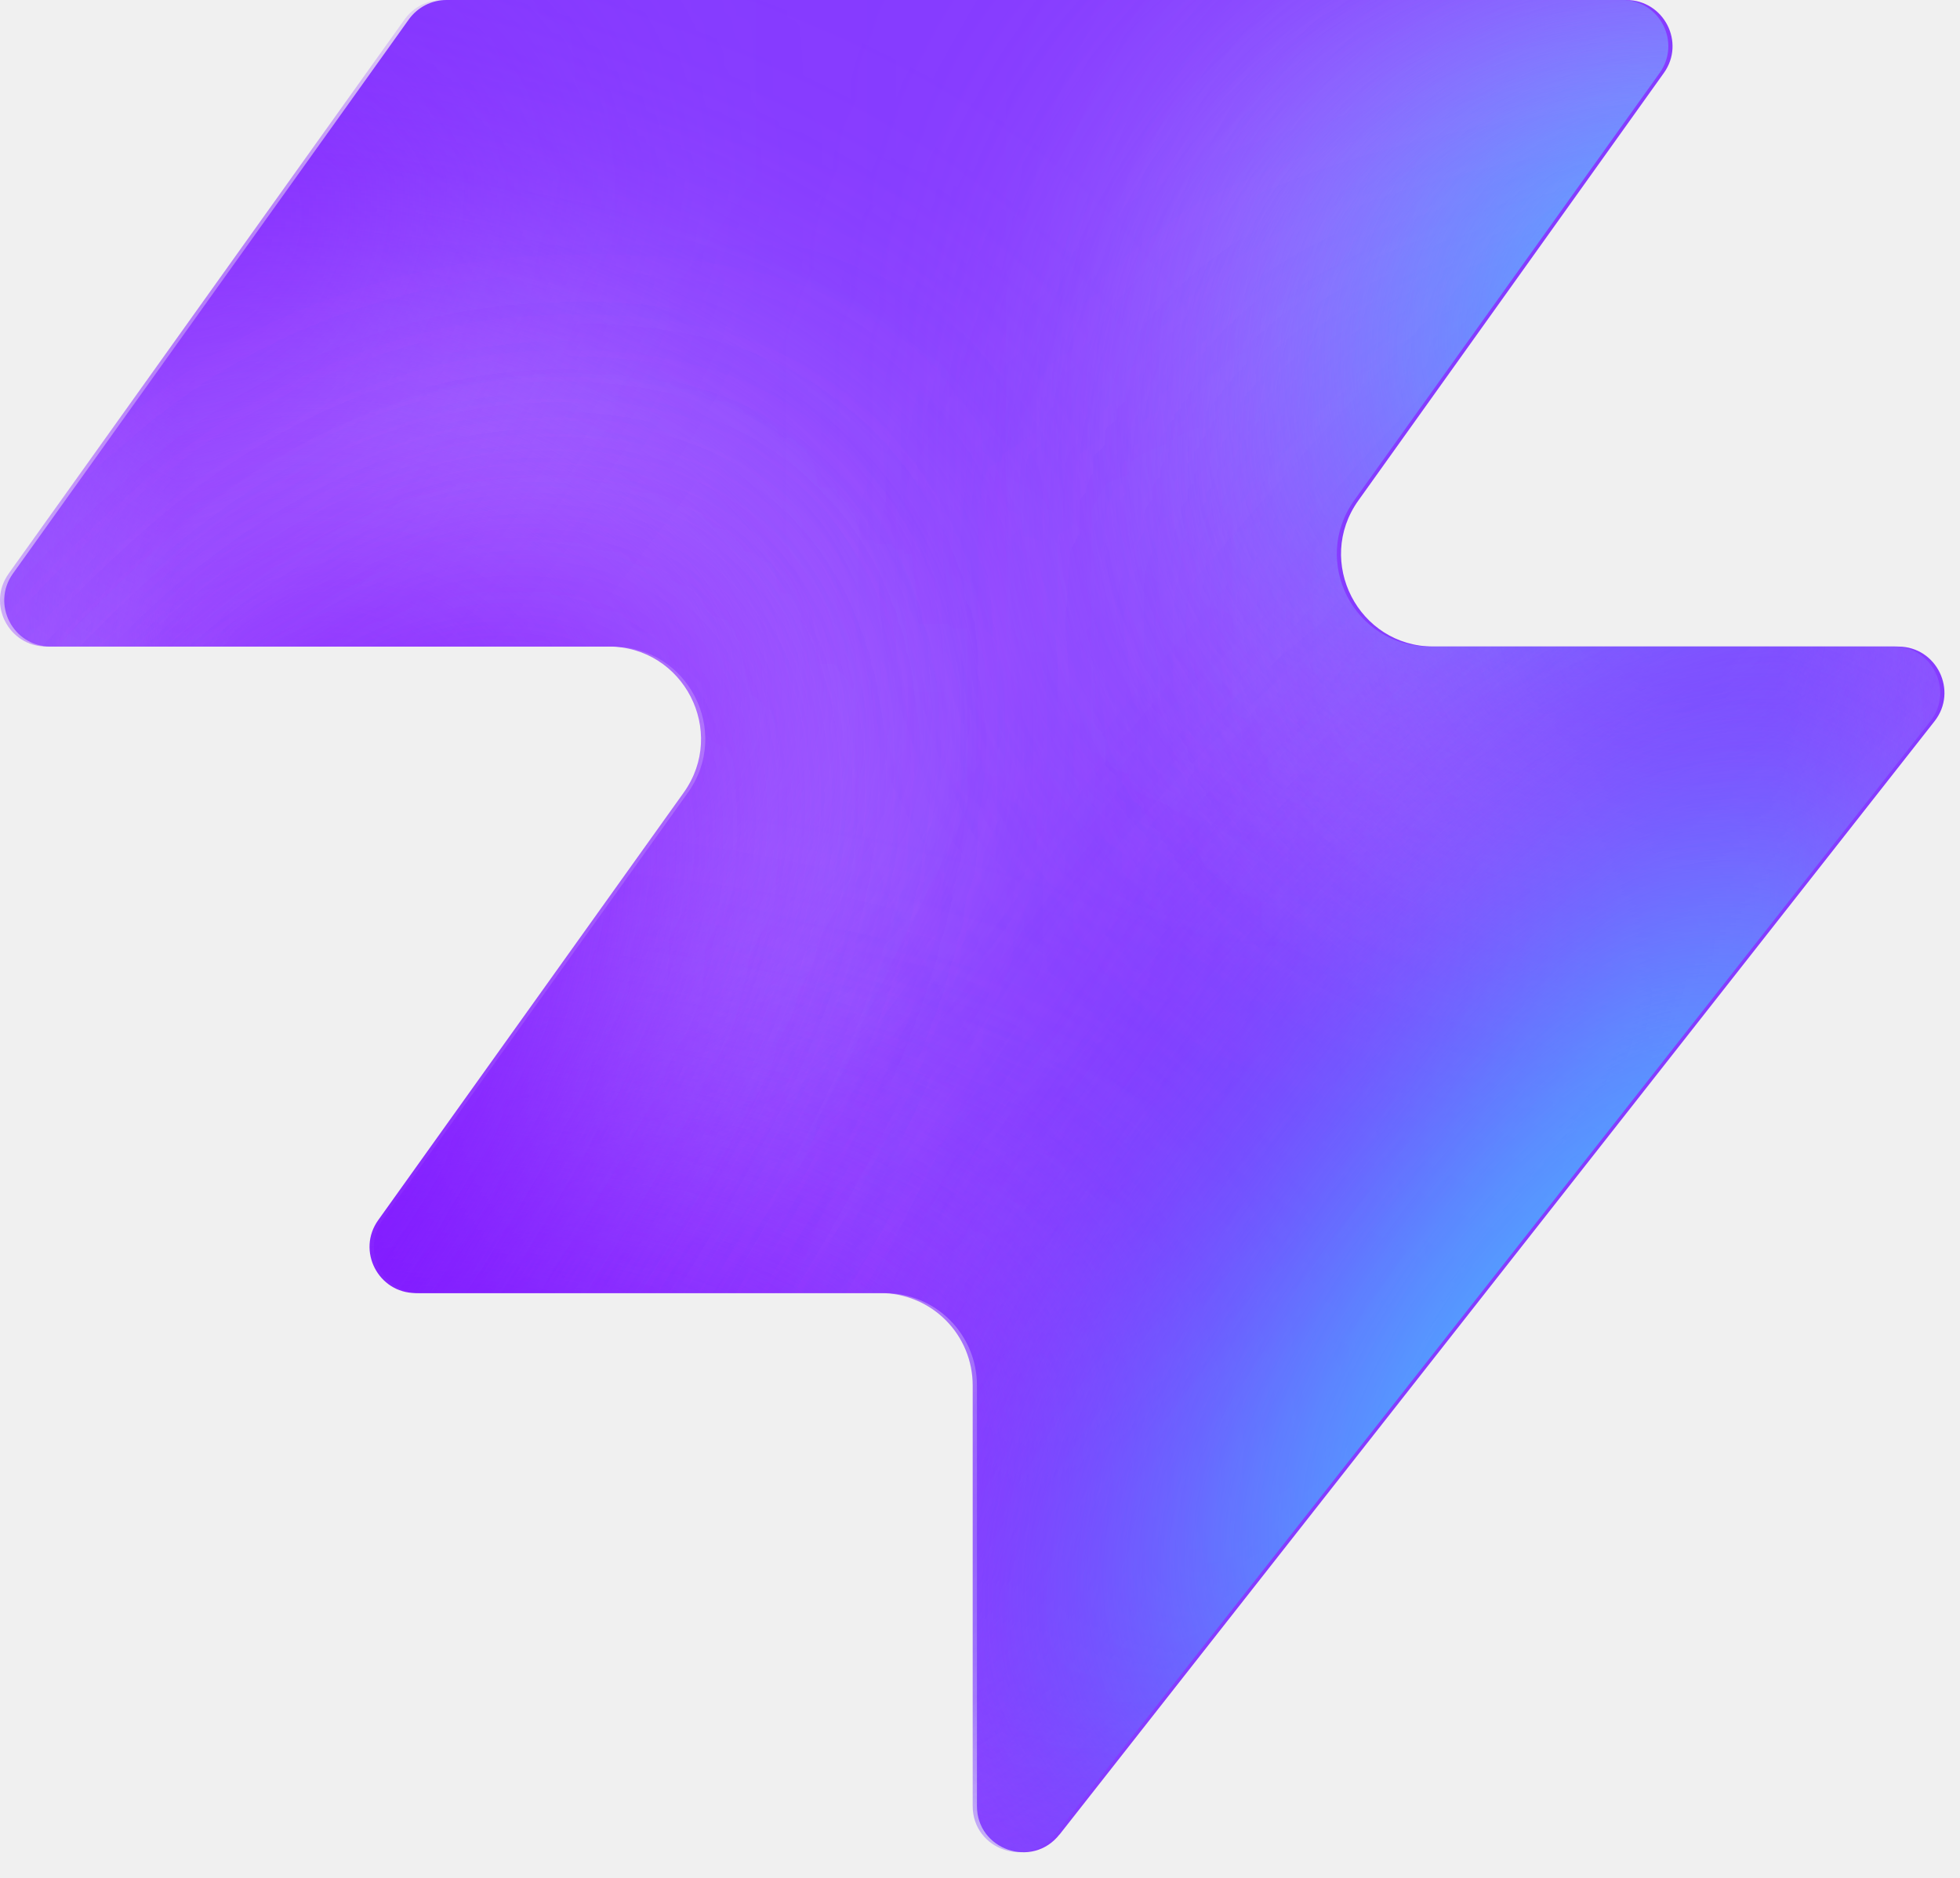
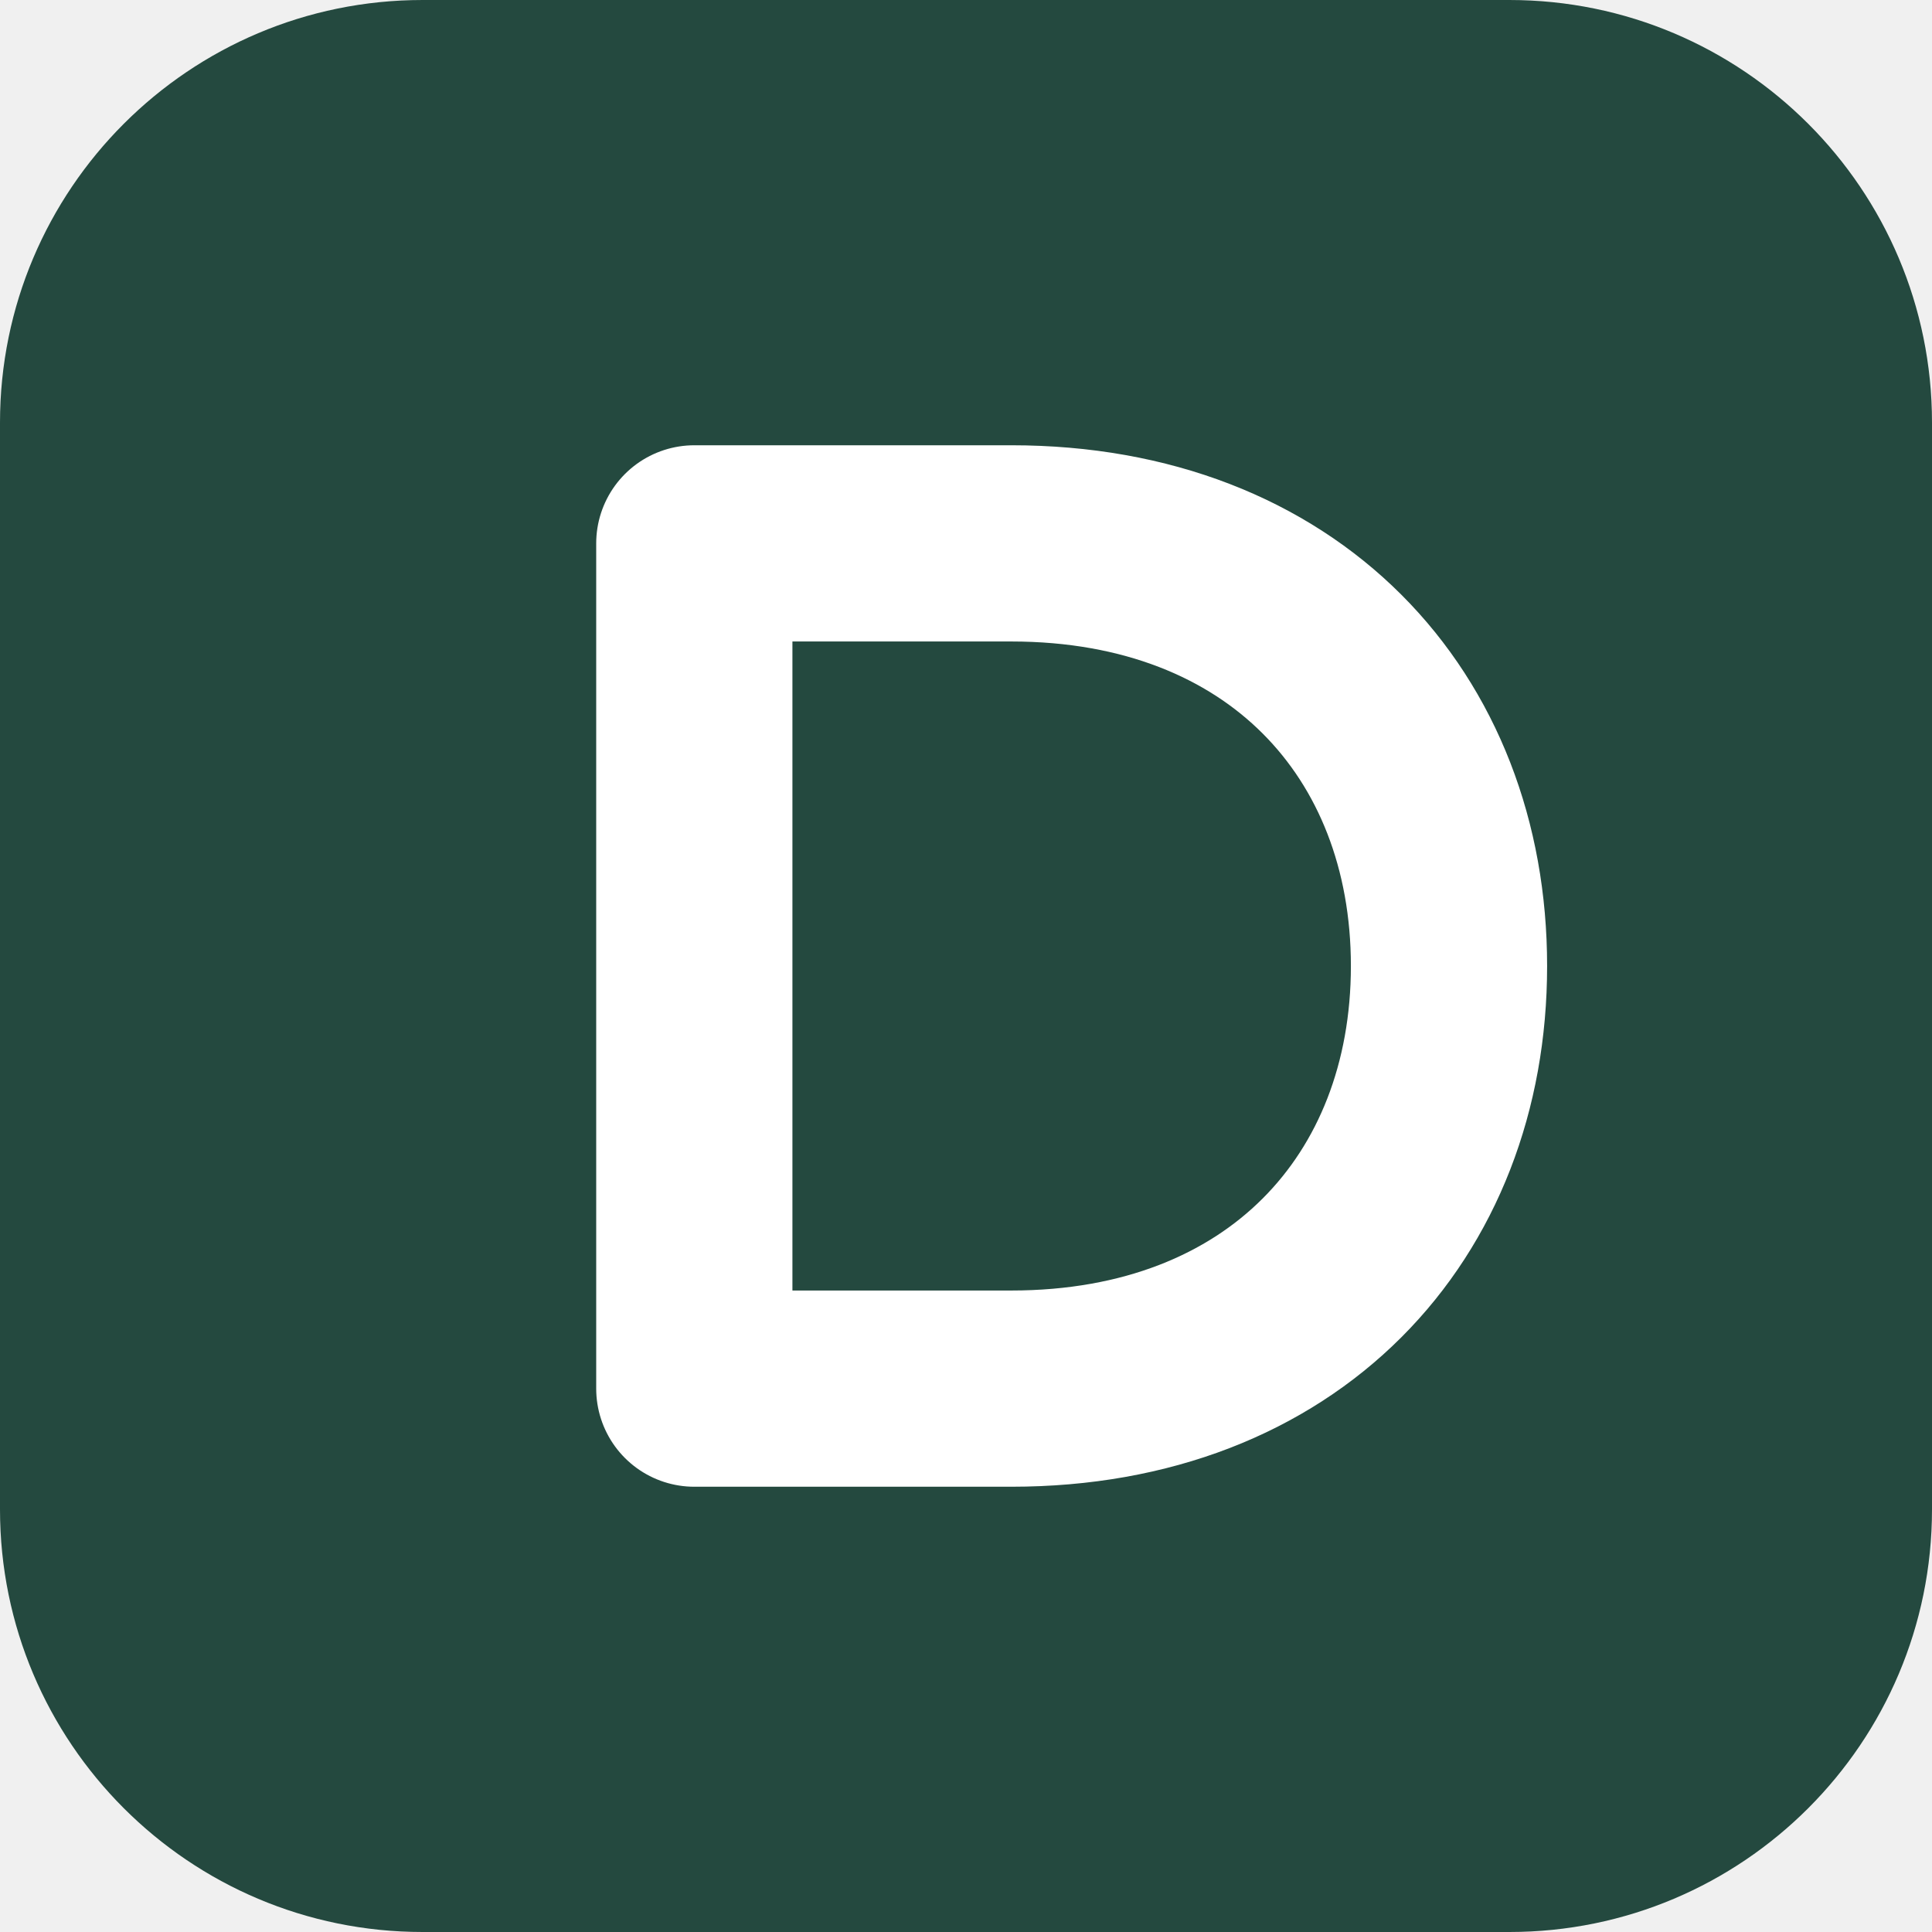
- <svg xmlns="http://www.w3.org/2000/svg" width="48" height="46" fill="none" viewBox="0 0 48 46">
-   <path fill="#863bff" d="M25.946 44.938c-.664.845-2.021.375-2.021-.698V33.937a2.26 2.26 0 0 0-2.262-2.262H10.287c-.92 0-1.456-1.04-.92-1.788l7.48-10.471c1.07-1.497 0-3.578-1.842-3.578H1.237c-.92 0-1.456-1.04-.92-1.788L10.013.474c.214-.297.556-.474.92-.474h28.894c.92 0 1.456 1.04.92 1.788l-7.48 10.471c-1.07 1.498 0 3.579 1.842 3.579h11.377c.943 0 1.473 1.088.89 1.83L25.947 44.94z" style="fill:#863bff;fill:color(display-p3 .525 .23 1);fill-opacity:1" />
-   <mask id="a" width="48" height="46" x="0" y="0" maskUnits="userSpaceOnUse" style="mask-type:alpha">
-     <path fill="#000" d="M25.842 44.938c-.664.844-2.021.375-2.021-.698V33.937a2.26 2.26 0 0 0-2.262-2.262H10.183c-.92 0-1.456-1.04-.92-1.788l7.48-10.471c1.07-1.498 0-3.579-1.842-3.579H1.133c-.92 0-1.456-1.04-.92-1.787L9.91.473c.214-.297.556-.474.92-.474h28.894c.92 0 1.456 1.04.92 1.788l-7.48 10.471c-1.07 1.498 0 3.578 1.842 3.578h11.377c.943 0 1.473 1.088.89 1.832L25.843 44.94z" style="fill:#000;fill-opacity:1" />
-   </mask>
-   <g mask="url(#a)">
-     <g filter="url(#b)">
-       <ellipse cx="5.508" cy="14.704" fill="#ede6ff" rx="5.508" ry="14.704" style="fill:#ede6ff;fill:color(display-p3 .927 .903 1);fill-opacity:1" transform="matrix(.00324 1 1 -.00324 -4.47 31.516)" />
-     </g>
-     <g filter="url(#c)">
-       <ellipse cx="10.399" cy="29.851" fill="#ede6ff" rx="10.399" ry="29.851" style="fill:#ede6ff;fill:color(display-p3 .927 .903 1);fill-opacity:1" transform="matrix(.00324 1 1 -.00324 -39.328 7.883)" />
-     </g>
-     <g filter="url(#d)">
-       <ellipse cx="5.508" cy="30.487" fill="#7e14ff" rx="5.508" ry="30.487" style="fill:#7e14ff;fill:color(display-p3 .492 .077 1);fill-opacity:1" transform="rotate(89.814 -25.913 -14.639)scale(1 -1)" />
-     </g>
-     <g filter="url(#e)">
-       <ellipse cx="5.508" cy="30.599" fill="#7e14ff" rx="5.508" ry="30.599" style="fill:#7e14ff;fill:color(display-p3 .492 .077 1);fill-opacity:1" transform="rotate(89.814 -32.644 -3.334)scale(1 -1)" />
-     </g>
-     <g filter="url(#f)">
-       <ellipse cx="5.508" cy="30.599" fill="#7e14ff" rx="5.508" ry="30.599" style="fill:#7e14ff;fill:color(display-p3 .492 .077 1);fill-opacity:1" transform="matrix(.00324 1 1 -.00324 -34.34 30.47)" />
-     </g>
-     <g filter="url(#g)">
-       <ellipse cx="14.072" cy="22.078" fill="#ede6ff" rx="14.072" ry="22.078" style="fill:#ede6ff;fill:color(display-p3 .927 .903 1);fill-opacity:1" transform="rotate(93.35 24.506 48.493)scale(-1 1)" />
-     </g>
-     <g filter="url(#h)">
-       <ellipse cx="3.47" cy="21.501" fill="#7e14ff" rx="3.47" ry="21.501" style="fill:#7e14ff;fill:color(display-p3 .492 .077 1);fill-opacity:1" transform="rotate(89.009 28.708 47.59)scale(-1 1)" />
-     </g>
-     <g filter="url(#i)">
-       <ellipse cx="3.47" cy="21.501" fill="#7e14ff" rx="3.47" ry="21.501" style="fill:#7e14ff;fill:color(display-p3 .492 .077 1);fill-opacity:1" transform="rotate(89.009 28.708 47.59)scale(-1 1)" />
-     </g>
-     <g filter="url(#j)">
-       <ellipse cx=".387" cy="8.972" fill="#7e14ff" rx="4.407" ry="29.108" style="fill:#7e14ff;fill:color(display-p3 .492 .077 1);fill-opacity:1" transform="rotate(39.51 .387 8.972)" />
-     </g>
-     <g filter="url(#k)">
-       <ellipse cx="47.523" cy="-6.092" fill="#7e14ff" rx="4.407" ry="29.108" style="fill:#7e14ff;fill:color(display-p3 .492 .077 1);fill-opacity:1" transform="rotate(37.892 47.523 -6.092)" />
-     </g>
-     <g filter="url(#l)">
-       <ellipse cx="41.412" cy="6.333" fill="#47bfff" rx="5.971" ry="9.665" style="fill:#47bfff;fill:color(display-p3 .28 .748 1);fill-opacity:1" transform="rotate(37.892 41.412 6.333)" />
-     </g>
-     <g filter="url(#m)">
-       <ellipse cx="-1.879" cy="38.332" fill="#7e14ff" rx="4.407" ry="29.108" style="fill:#7e14ff;fill:color(display-p3 .492 .077 1);fill-opacity:1" transform="rotate(37.892 -1.88 38.332)" />
-     </g>
-     <g filter="url(#n)">
-       <ellipse cx="-1.879" cy="38.332" fill="#7e14ff" rx="4.407" ry="29.108" style="fill:#7e14ff;fill:color(display-p3 .492 .077 1);fill-opacity:1" transform="rotate(37.892 -1.88 38.332)" />
-     </g>
-     <g filter="url(#o)">
-       <ellipse cx="35.651" cy="29.907" fill="#7e14ff" rx="4.407" ry="29.108" style="fill:#7e14ff;fill:color(display-p3 .492 .077 1);fill-opacity:1" transform="rotate(37.892 35.651 29.907)" />
-     </g>
-     <g filter="url(#p)">
-       <ellipse cx="38.418" cy="32.4" fill="#47bfff" rx="5.971" ry="15.297" style="fill:#47bfff;fill:color(display-p3 .28 .748 1);fill-opacity:1" transform="rotate(37.892 38.418 32.4)" />
-     </g>
-   </g>
-   <defs>
-     <filter id="b" width="60.045" height="41.654" x="-19.77" y="16.149" color-interpolation-filters="sRGB" filterUnits="userSpaceOnUse">
-       <feFlood flood-opacity="0" result="BackgroundImageFix" />
-       <feBlend in="SourceGraphic" in2="BackgroundImageFix" result="shape" />
-       <feGaussianBlur result="effect1_foregroundBlur_2002_17158" stdDeviation="7.659" />
-     </filter>
-     <filter id="c" width="90.34" height="51.437" x="-54.613" y="-7.533" color-interpolation-filters="sRGB" filterUnits="userSpaceOnUse">
-       <feFlood flood-opacity="0" result="BackgroundImageFix" />
-       <feBlend in="SourceGraphic" in2="BackgroundImageFix" result="shape" />
-       <feGaussianBlur result="effect1_foregroundBlur_2002_17158" stdDeviation="7.659" />
-     </filter>
-     <filter id="d" width="79.355" height="29.4" x="-49.64" y="2.03" color-interpolation-filters="sRGB" filterUnits="userSpaceOnUse">
-       <feFlood flood-opacity="0" result="BackgroundImageFix" />
-       <feBlend in="SourceGraphic" in2="BackgroundImageFix" result="shape" />
-       <feGaussianBlur result="effect1_foregroundBlur_2002_17158" stdDeviation="4.596" />
-     </filter>
-     <filter id="e" width="79.579" height="29.4" x="-45.045" y="20.029" color-interpolation-filters="sRGB" filterUnits="userSpaceOnUse">
-       <feFlood flood-opacity="0" result="BackgroundImageFix" />
-       <feBlend in="SourceGraphic" in2="BackgroundImageFix" result="shape" />
-       <feGaussianBlur result="effect1_foregroundBlur_2002_17158" stdDeviation="4.596" />
-     </filter>
-     <filter id="f" width="79.579" height="29.4" x="-43.513" y="21.178" color-interpolation-filters="sRGB" filterUnits="userSpaceOnUse">
-       <feFlood flood-opacity="0" result="BackgroundImageFix" />
-       <feBlend in="SourceGraphic" in2="BackgroundImageFix" result="shape" />
-       <feGaussianBlur result="effect1_foregroundBlur_2002_17158" stdDeviation="4.596" />
-     </filter>
-     <filter id="g" width="74.749" height="58.852" x="15.756" y="-17.901" color-interpolation-filters="sRGB" filterUnits="userSpaceOnUse">
-       <feFlood flood-opacity="0" result="BackgroundImageFix" />
-       <feBlend in="SourceGraphic" in2="BackgroundImageFix" result="shape" />
-       <feGaussianBlur result="effect1_foregroundBlur_2002_17158" stdDeviation="7.659" />
-     </filter>
-     <filter id="h" width="61.377" height="25.362" x="23.548" y="2.284" color-interpolation-filters="sRGB" filterUnits="userSpaceOnUse">
-       <feFlood flood-opacity="0" result="BackgroundImageFix" />
-       <feBlend in="SourceGraphic" in2="BackgroundImageFix" result="shape" />
-       <feGaussianBlur result="effect1_foregroundBlur_2002_17158" stdDeviation="4.596" />
-     </filter>
-     <filter id="i" width="61.377" height="25.362" x="23.548" y="2.284" color-interpolation-filters="sRGB" filterUnits="userSpaceOnUse">
-       <feFlood flood-opacity="0" result="BackgroundImageFix" />
-       <feBlend in="SourceGraphic" in2="BackgroundImageFix" result="shape" />
-       <feGaussianBlur result="effect1_foregroundBlur_2002_17158" stdDeviation="4.596" />
-     </filter>
-     <filter id="j" width="56.045" height="63.649" x="-27.636" y="-22.853" color-interpolation-filters="sRGB" filterUnits="userSpaceOnUse">
-       <feFlood flood-opacity="0" result="BackgroundImageFix" />
-       <feBlend in="SourceGraphic" in2="BackgroundImageFix" result="shape" />
-       <feGaussianBlur result="effect1_foregroundBlur_2002_17158" stdDeviation="4.596" />
-     </filter>
-     <filter id="k" width="54.814" height="64.646" x="20.116" y="-38.415" color-interpolation-filters="sRGB" filterUnits="userSpaceOnUse">
-       <feFlood flood-opacity="0" result="BackgroundImageFix" />
-       <feBlend in="SourceGraphic" in2="BackgroundImageFix" result="shape" />
-       <feGaussianBlur result="effect1_foregroundBlur_2002_17158" stdDeviation="4.596" />
-     </filter>
-     <filter id="l" width="33.541" height="35.313" x="24.641" y="-11.323" color-interpolation-filters="sRGB" filterUnits="userSpaceOnUse">
-       <feFlood flood-opacity="0" result="BackgroundImageFix" />
-       <feBlend in="SourceGraphic" in2="BackgroundImageFix" result="shape" />
-       <feGaussianBlur result="effect1_foregroundBlur_2002_17158" stdDeviation="4.596" />
-     </filter>
-     <filter id="m" width="54.814" height="64.646" x="-29.286" y="6.009" color-interpolation-filters="sRGB" filterUnits="userSpaceOnUse">
-       <feFlood flood-opacity="0" result="BackgroundImageFix" />
-       <feBlend in="SourceGraphic" in2="BackgroundImageFix" result="shape" />
-       <feGaussianBlur result="effect1_foregroundBlur_2002_17158" stdDeviation="4.596" />
-     </filter>
-     <filter id="n" width="54.814" height="64.646" x="-29.286" y="6.009" color-interpolation-filters="sRGB" filterUnits="userSpaceOnUse">
-       <feFlood flood-opacity="0" result="BackgroundImageFix" />
-       <feBlend in="SourceGraphic" in2="BackgroundImageFix" result="shape" />
-       <feGaussianBlur result="effect1_foregroundBlur_2002_17158" stdDeviation="4.596" />
-     </filter>
-     <filter id="o" width="54.814" height="64.646" x="8.244" y="-2.416" color-interpolation-filters="sRGB" filterUnits="userSpaceOnUse">
-       <feFlood flood-opacity="0" result="BackgroundImageFix" />
-       <feBlend in="SourceGraphic" in2="BackgroundImageFix" result="shape" />
-       <feGaussianBlur result="effect1_foregroundBlur_2002_17158" stdDeviation="4.596" />
-     </filter>
-     <filter id="p" width="39.409" height="43.623" x="18.713" y="10.588" color-interpolation-filters="sRGB" filterUnits="userSpaceOnUse">
-       <feFlood flood-opacity="0" result="BackgroundImageFix" />
-       <feBlend in="SourceGraphic" in2="BackgroundImageFix" result="shape" />
-       <feGaussianBlur result="effect1_foregroundBlur_2002_17158" stdDeviation="4.596" />
-     </filter>
-   </defs>
+ <svg xmlns="http://www.w3.org/2000/svg" viewBox="0 0 64 64" width="64" height="64">
+   <rect width="64" height="64" rx="14" fill="#24493f" />
+   <path d="M23 18H33.5C42.5 18 48 24 48 32C48 40 42.5 46 33.5 46H23Z" fill="none" stroke="#ffffff" stroke-width="6.5" stroke-linejoin="round" stroke-linecap="round" />
</svg>
